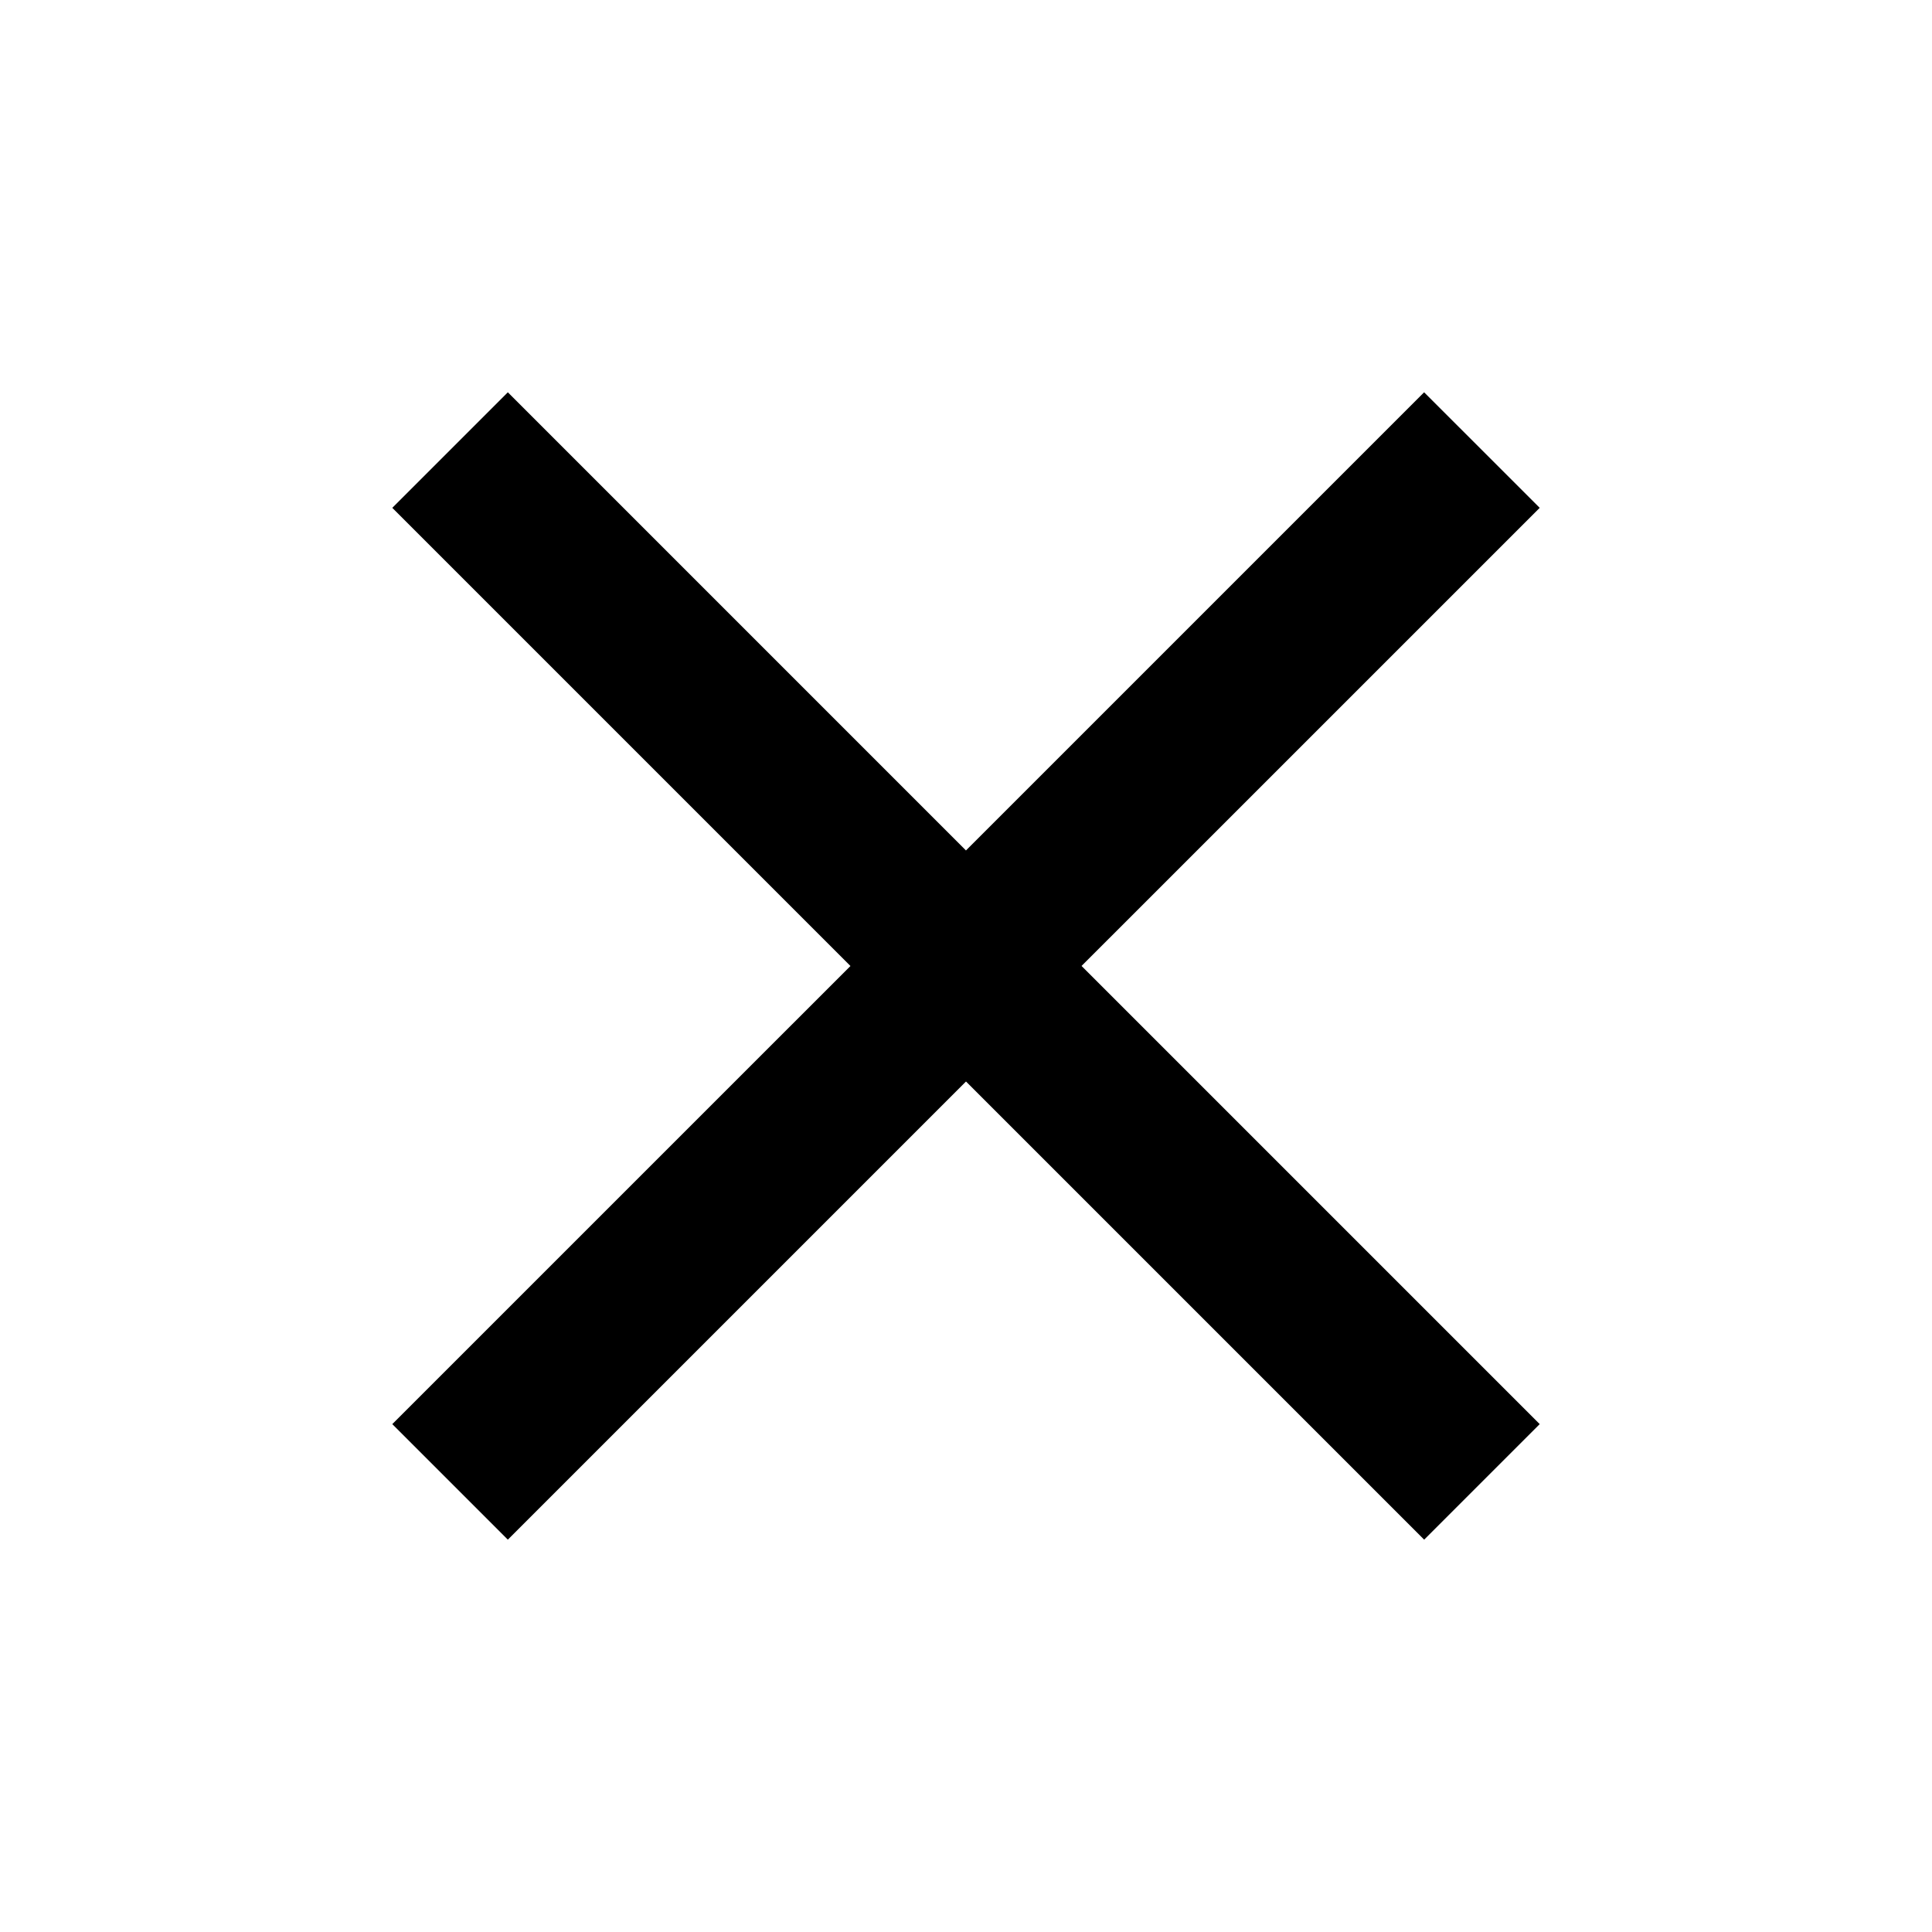
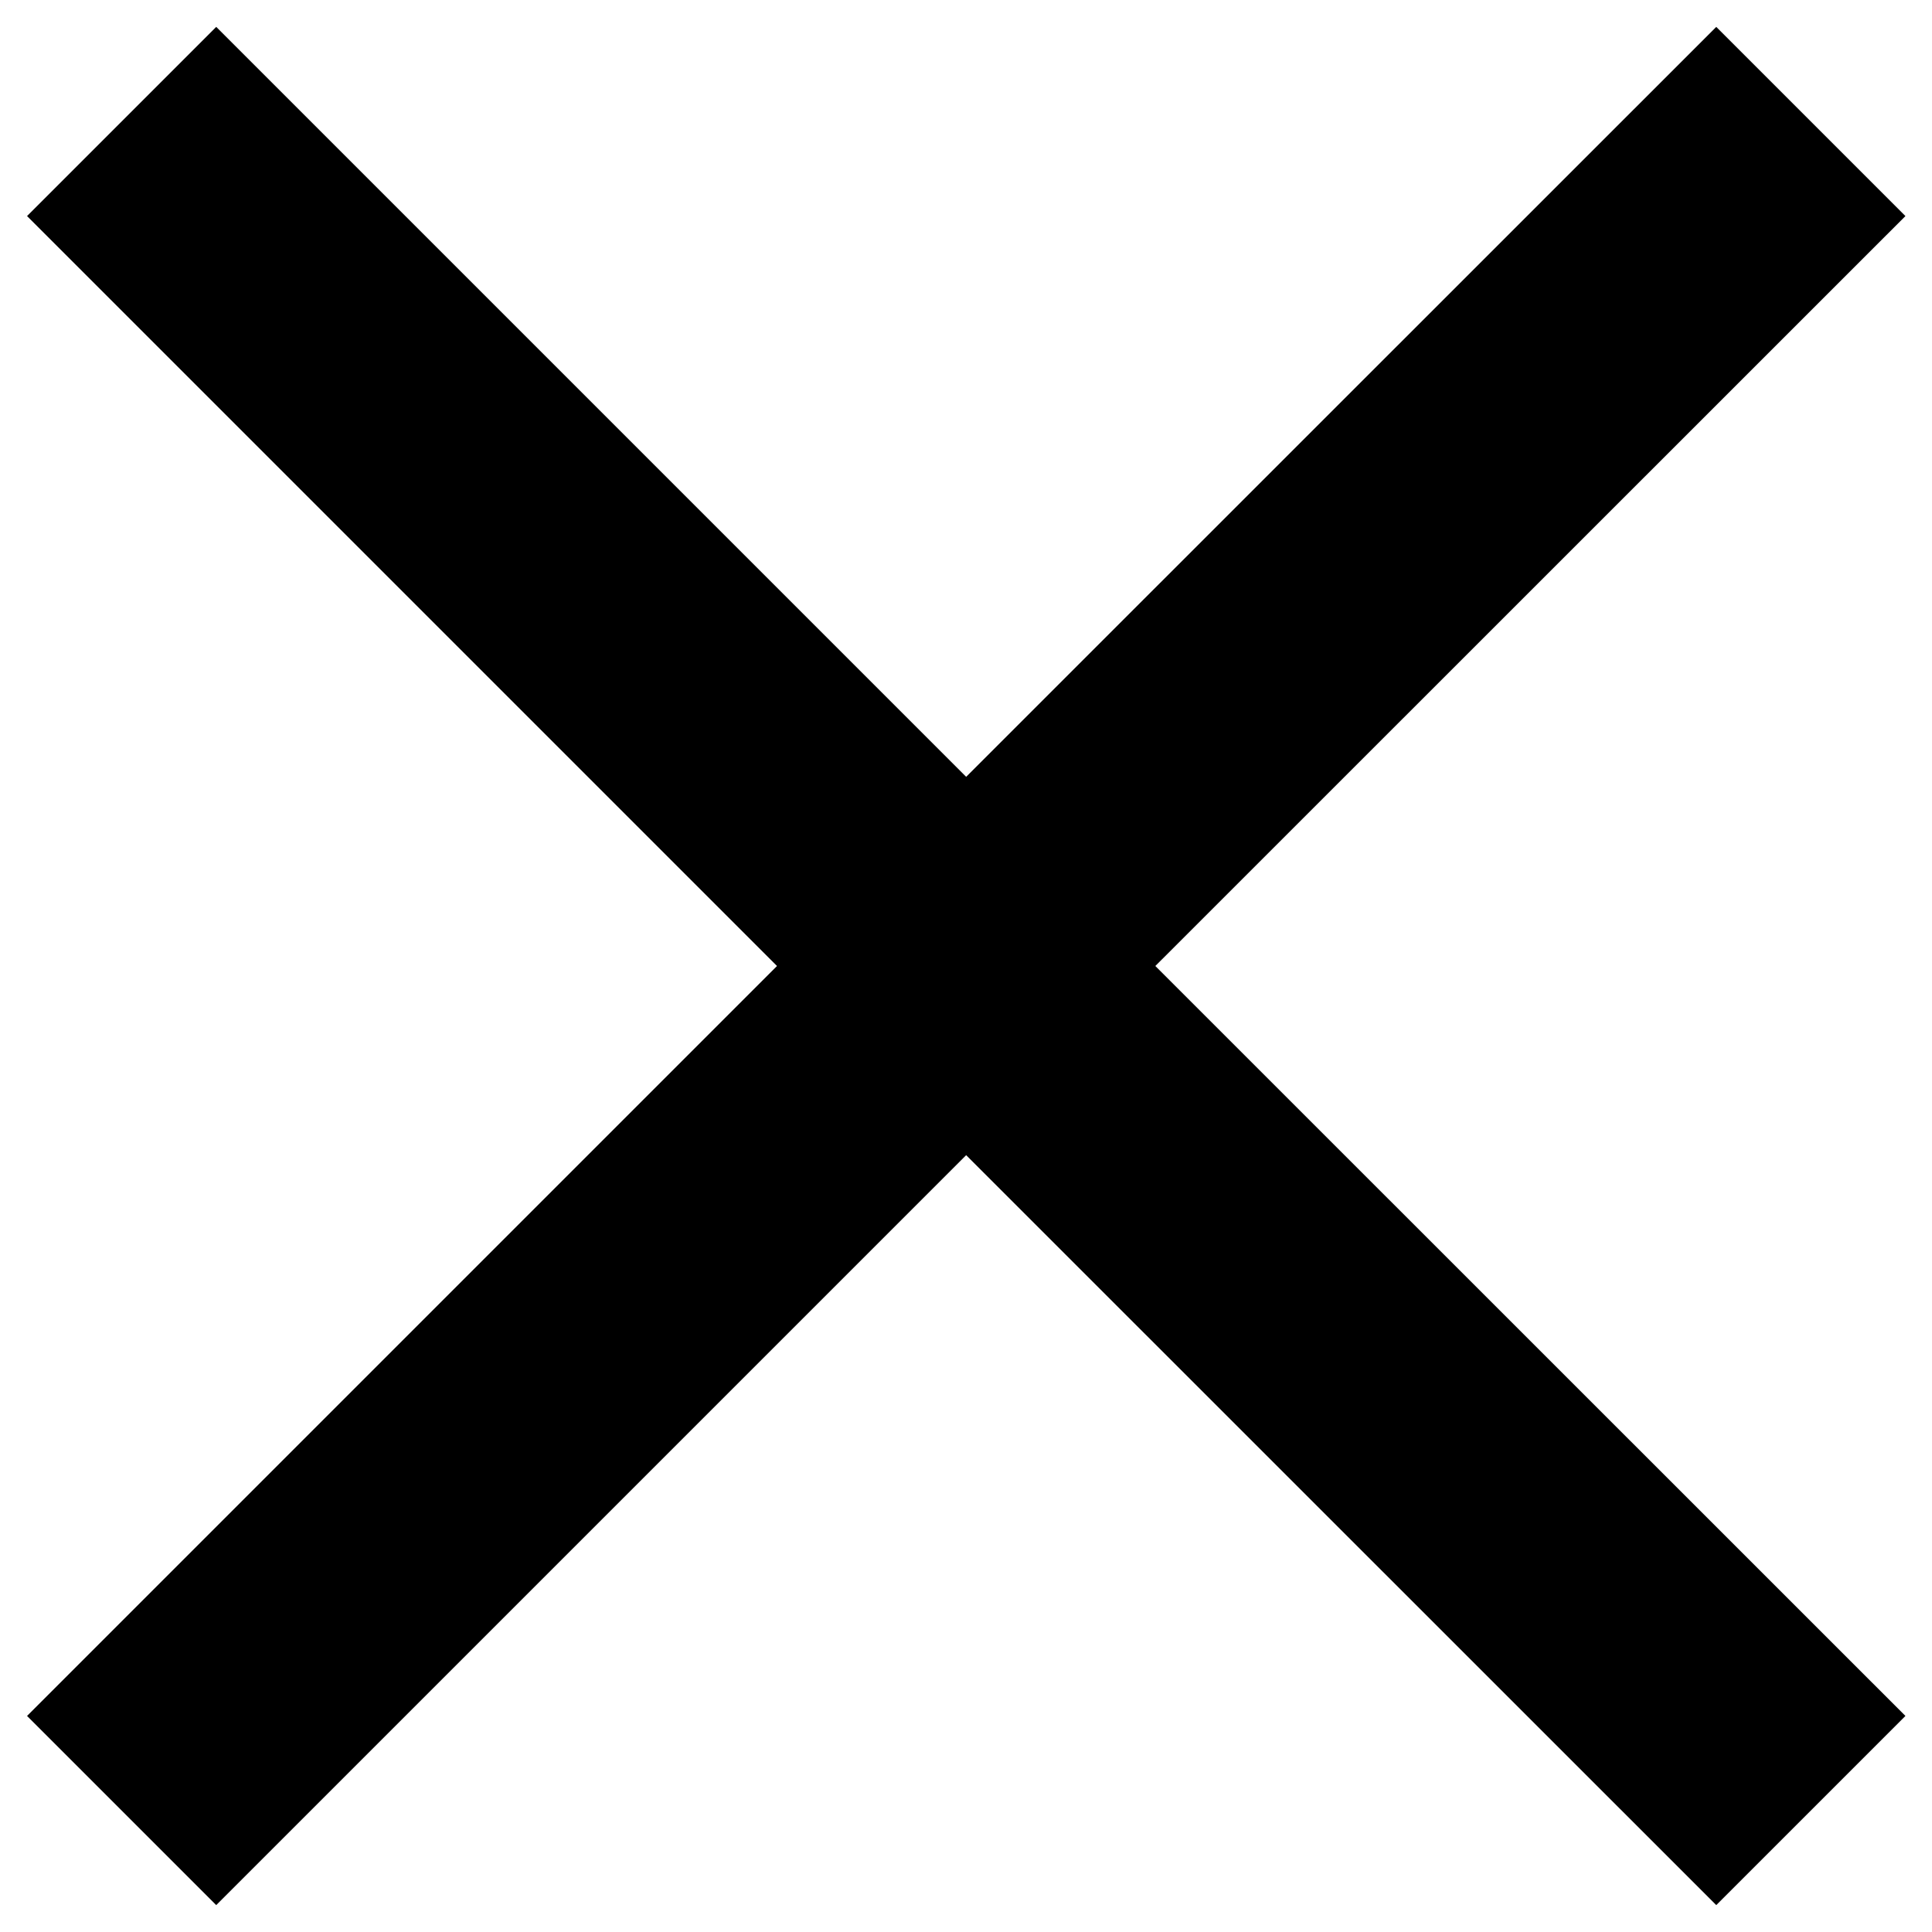
- <svg xmlns="http://www.w3.org/2000/svg" width="42" height="42" viewBox="0 0 42 42" fill="none">
-   <path d="M33.472 11.04L30.959 8.528L20.999 18.488L11.04 8.528L8.528 11.04L18.488 21L8.528 30.959L11.04 33.471L21 23.511L30.96 33.471L33.472 30.959L23.512 20.999L33.472 11.04Z" fill="currentColor" />
+ <svg xmlns="http://www.w3.org/2000/svg" width="12" height="12" viewBox="0 0 12 12" fill="none">
+   <path d="M11.835 1.342L10.66 0.167L6.001 4.825L1.343 0.167L0.168 1.342L4.826 6L0.168 10.658L1.343 11.833L6.001 7.175L10.66 11.833L11.835 10.658L7.176 6L11.835 1.342Z" fill="currentColor" />
</svg>
